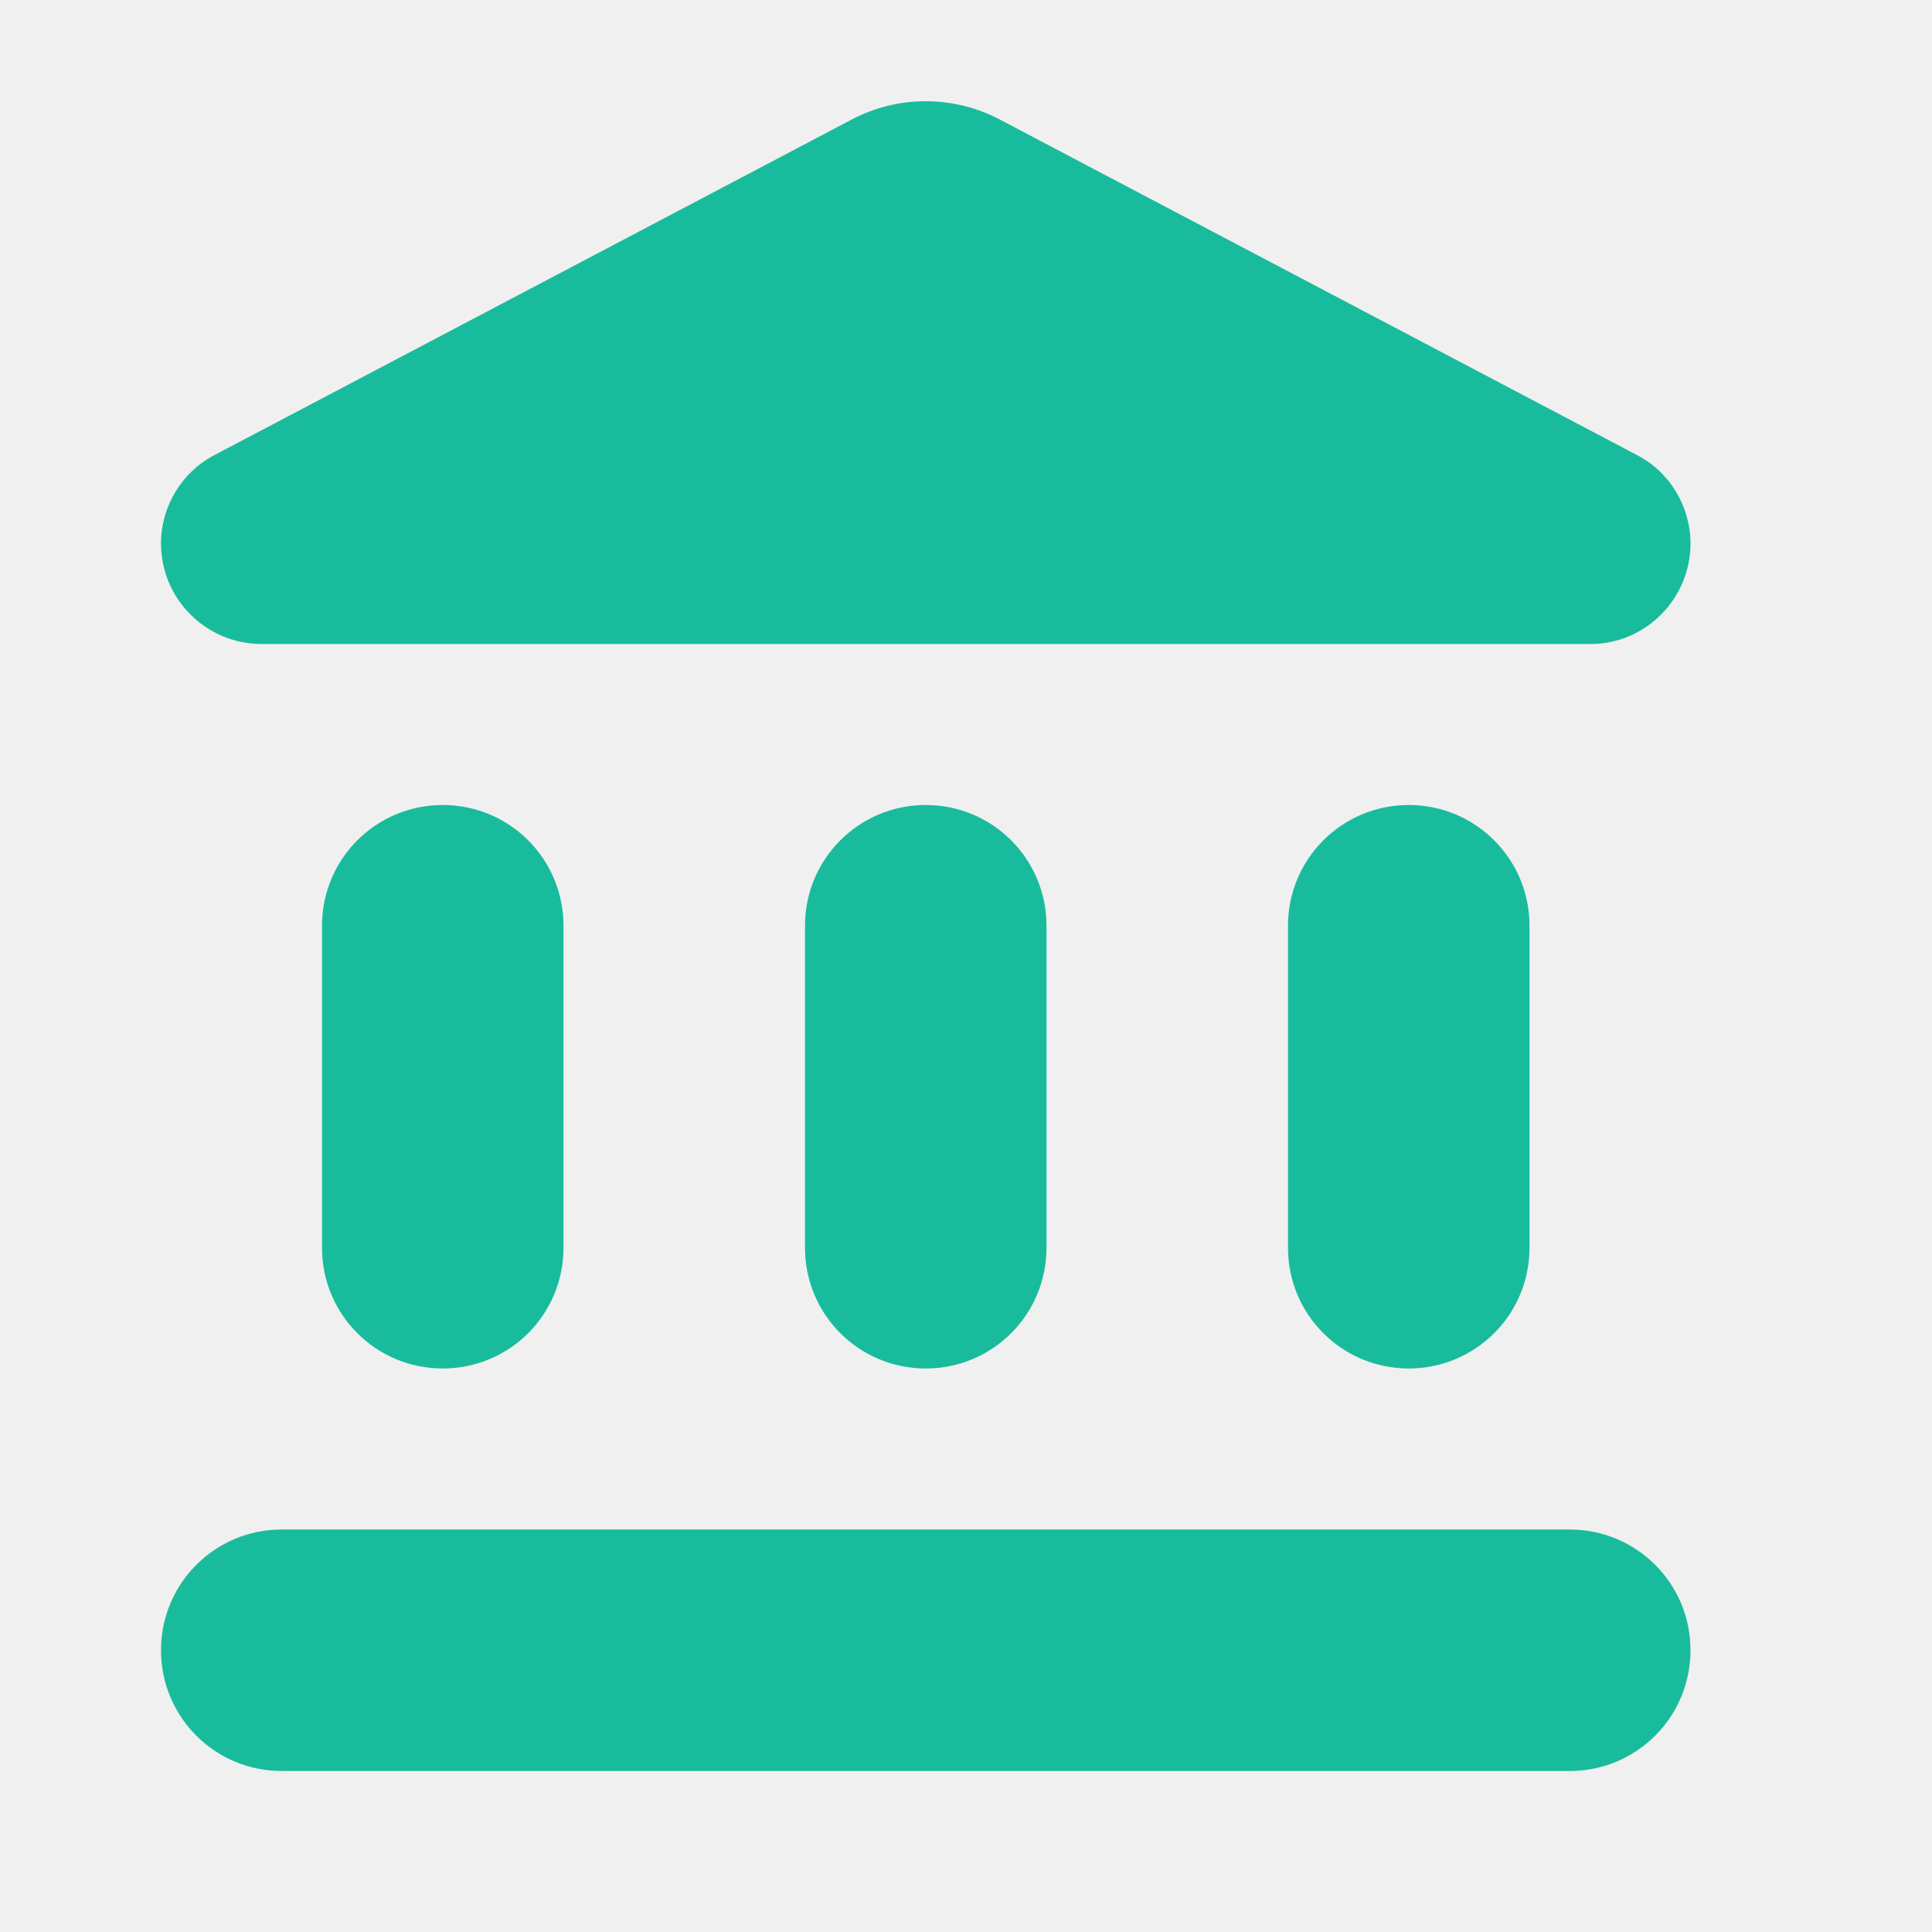
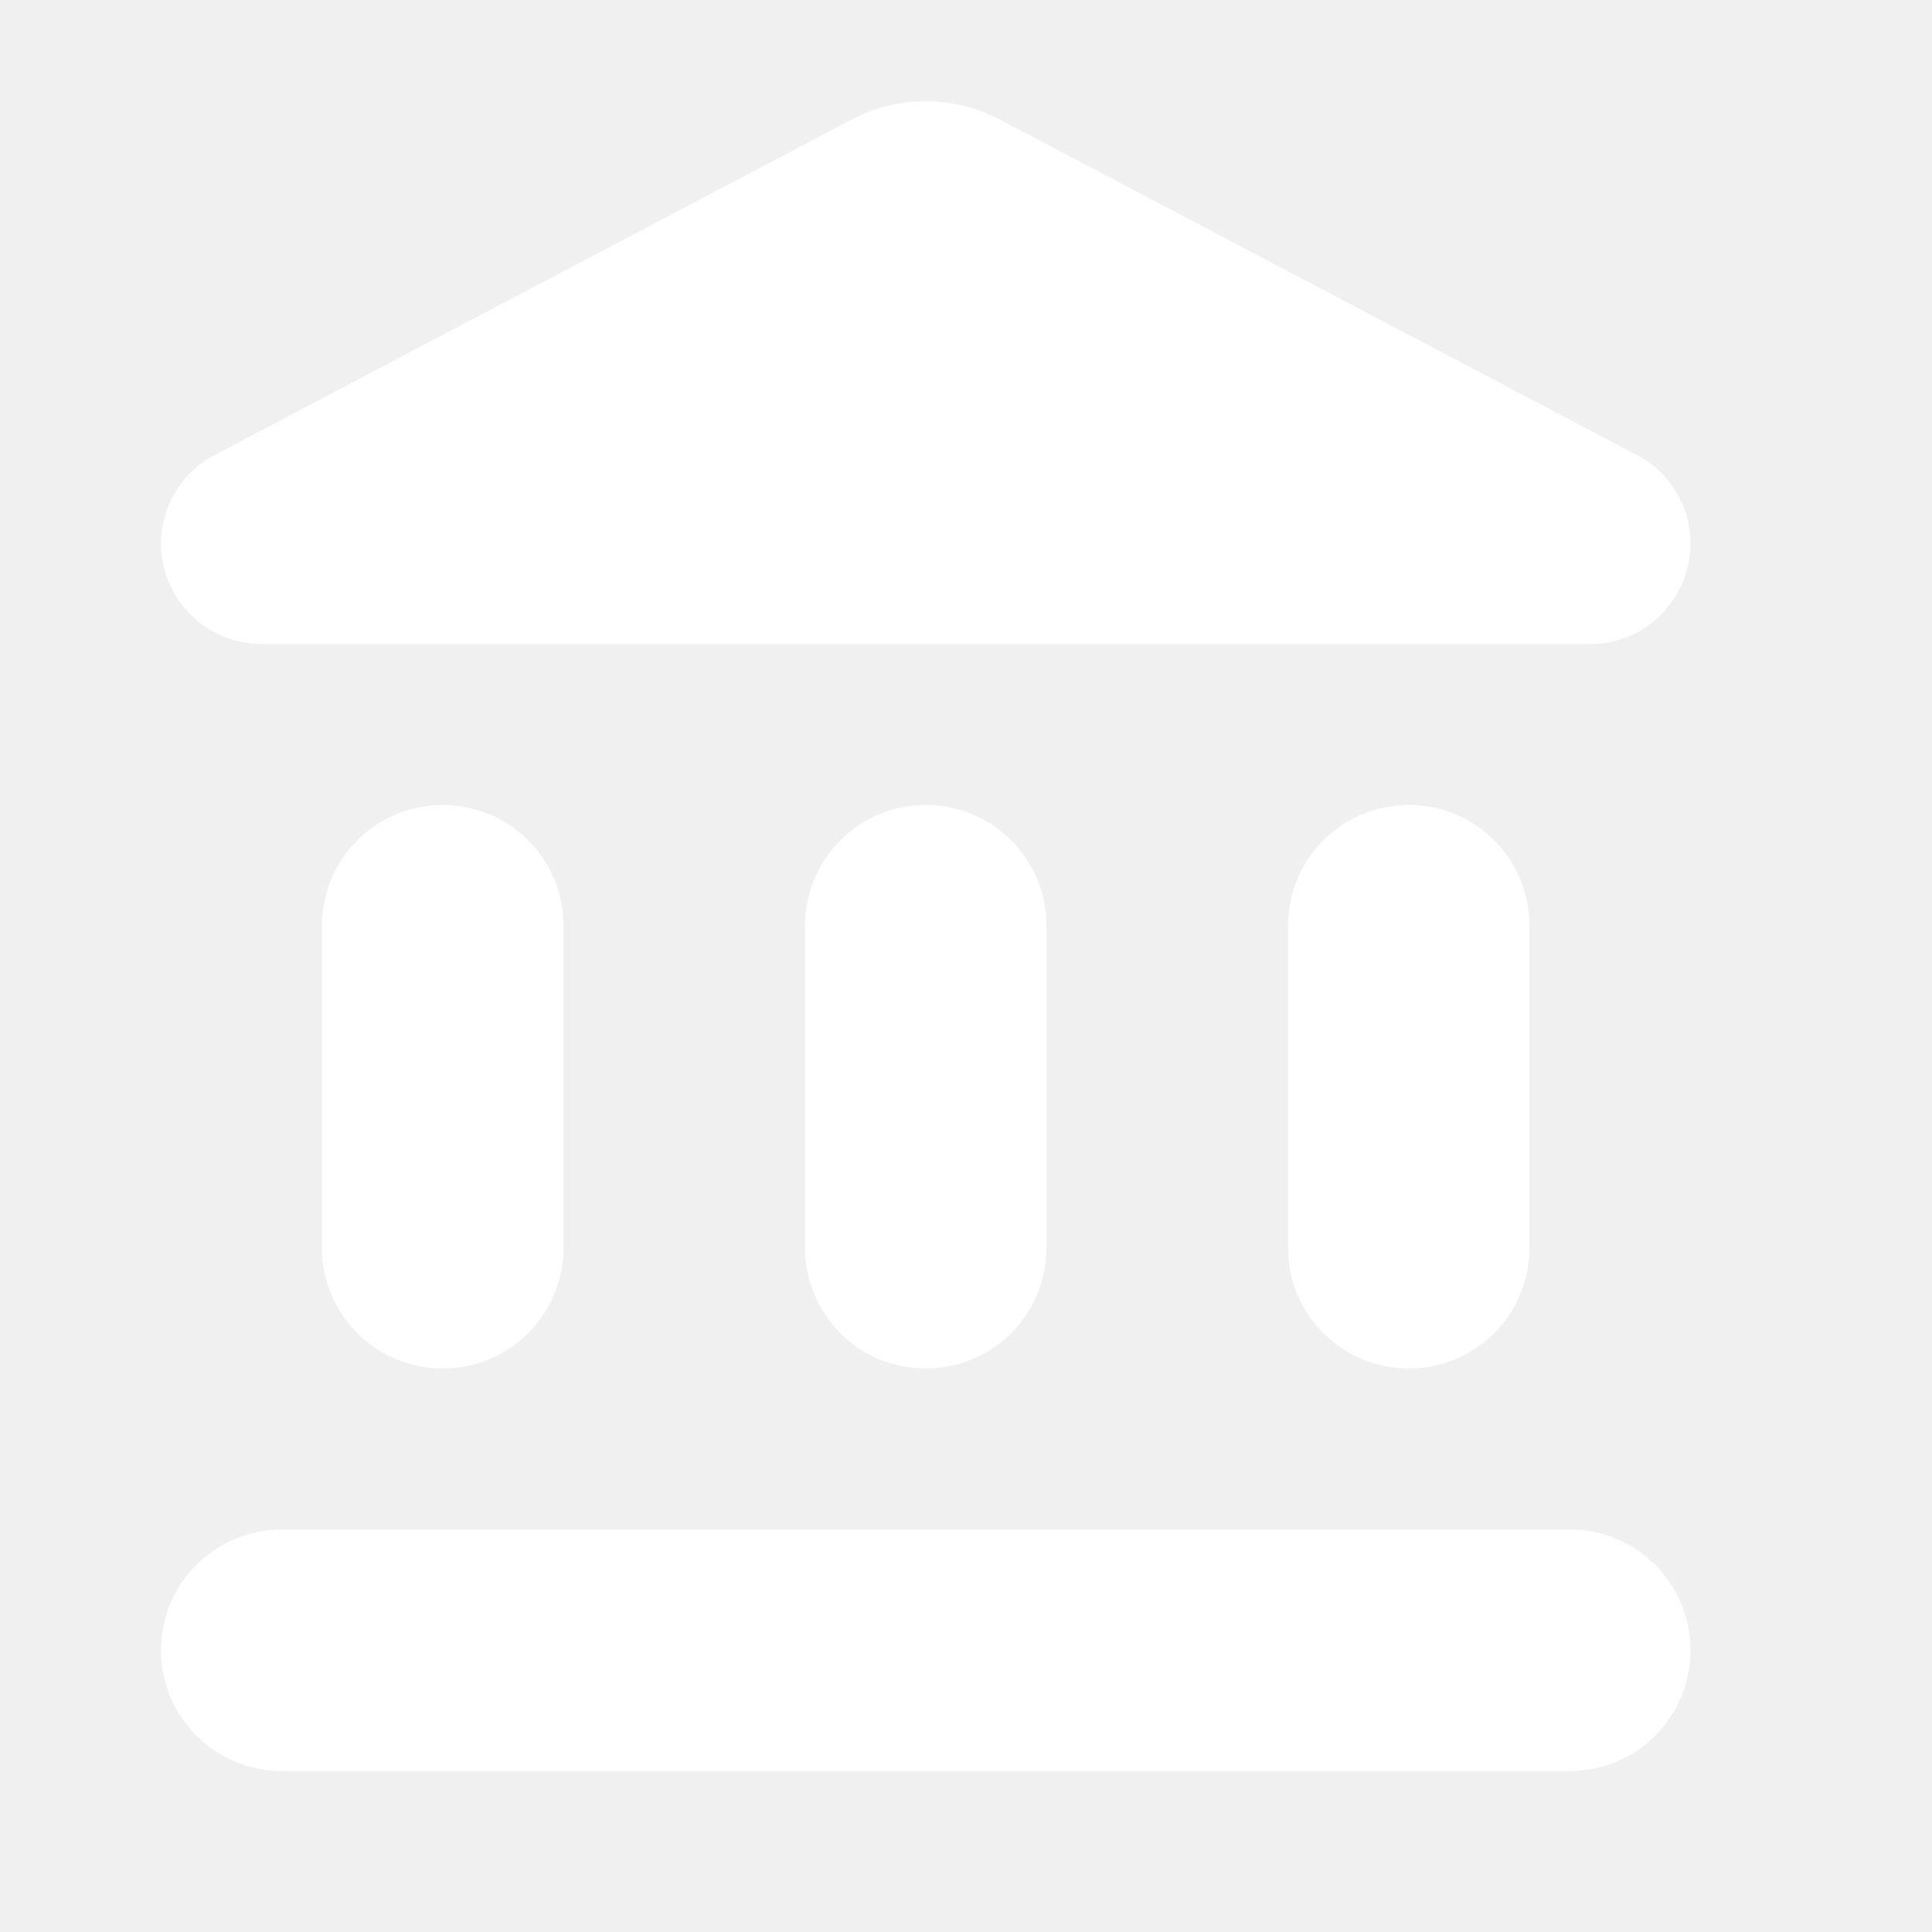
<svg xmlns="http://www.w3.org/2000/svg" width="24px" height="24px" viewBox="0 0 24 24" version="1.1">
  <g id="Page-1" stroke="none" stroke-width="1" fill="none" fill-rule="evenodd">
-     <g id="Artboard" transform="translate(-264, -238)">
-       <g id="round-account_balance-24px" transform="translate(264, 238)">
+     <g id="Artboard" transform="translate(-264, -291)">
+       <g id="round-account_balance-24px-copy" transform="translate(264, 291)">
        <polygon id="Path" points="0 0 24 0 24 24 0 24" />
-         <path d="M4,11.5 L4,15.5 C4,16.33 4.67,17 5.5,17 C6.33,17 7,16.33 7,15.5 L7,11.5 C7,10.67 6.33,10 5.5,10 C4.67,10 4,10.67 4,11.5 Z M10,11.5 L10,15.5 C10,16.33 10.67,17 11.5,17 C12.33,17 13,16.33 13,15.5 L13,11.5 C13,10.67 12.33,10 11.5,10 C10.67,10 10,10.67 10,11.5 Z M3.5,22 L19.5,22 C20.33,22 21,21.33 21,20.5 C21,19.67 20.33,19 19.5,19 L3.5,19 C2.67,19 2,19.67 2,20.5 C2,21.33 2.67,22 3.5,22 Z M16,11.5 L16,15.5 C16,16.33 16.67,17 17.5,17 C18.33,17 19,16.33 19,15.5 L19,11.5 C19,10.67 18.33,10 17.5,10 C16.67,10 16,10.67 16,11.5 Z M10.57,1.49 L2.67,5.65 C2.26,5.86 2,6.29 2,6.75 C2,7.44 2.56,8 3.25,8 L19.76,8 C20.44,8 21,7.44 21,6.75 C21,6.29 20.74,5.86 20.33,5.65 L12.43,1.49 C11.85,1.18 11.15,1.18 10.57,1.49 Z" id="Shape" fill="#18BC9C" fill-rule="nonzero" />
+         <path d="M4,11.5 L4,15.5 C4,16.33 4.67,17 5.5,17 C6.33,17 7,16.33 7,15.5 L7,11.5 C7,10.67 6.33,10 5.5,10 C4.67,10 4,10.67 4,11.5 Z M10,11.5 L10,15.5 C10,16.33 10.67,17 11.5,17 C12.33,17 13,16.33 13,15.5 L13,11.5 C13,10.67 12.33,10 11.5,10 C10.67,10 10,10.67 10,11.5 Z M3.5,22 L19.5,22 C20.33,22 21,21.33 21,20.5 C21,19.67 20.33,19 19.5,19 L3.5,19 C2.67,19 2,19.67 2,20.5 C2,21.33 2.67,22 3.5,22 Z M16,11.5 L16,15.5 C16,16.33 16.67,17 17.5,17 C18.33,17 19,16.33 19,15.5 L19,11.5 C19,10.67 18.33,10 17.5,10 C16.67,10 16,10.67 16,11.5 Z M10.57,1.49 L2.67,5.65 C2.26,5.86 2,6.29 2,6.75 C2,7.44 2.56,8 3.25,8 L19.76,8 C20.44,8 21,7.44 21,6.75 C21,6.29 20.74,5.86 20.33,5.65 L12.43,1.49 C11.85,1.18 11.15,1.18 10.57,1.49 Z" id="Shape" fill="#FFFFFF" fill-rule="nonzero" />
      </g>
    </g>
  </g>
</svg>
